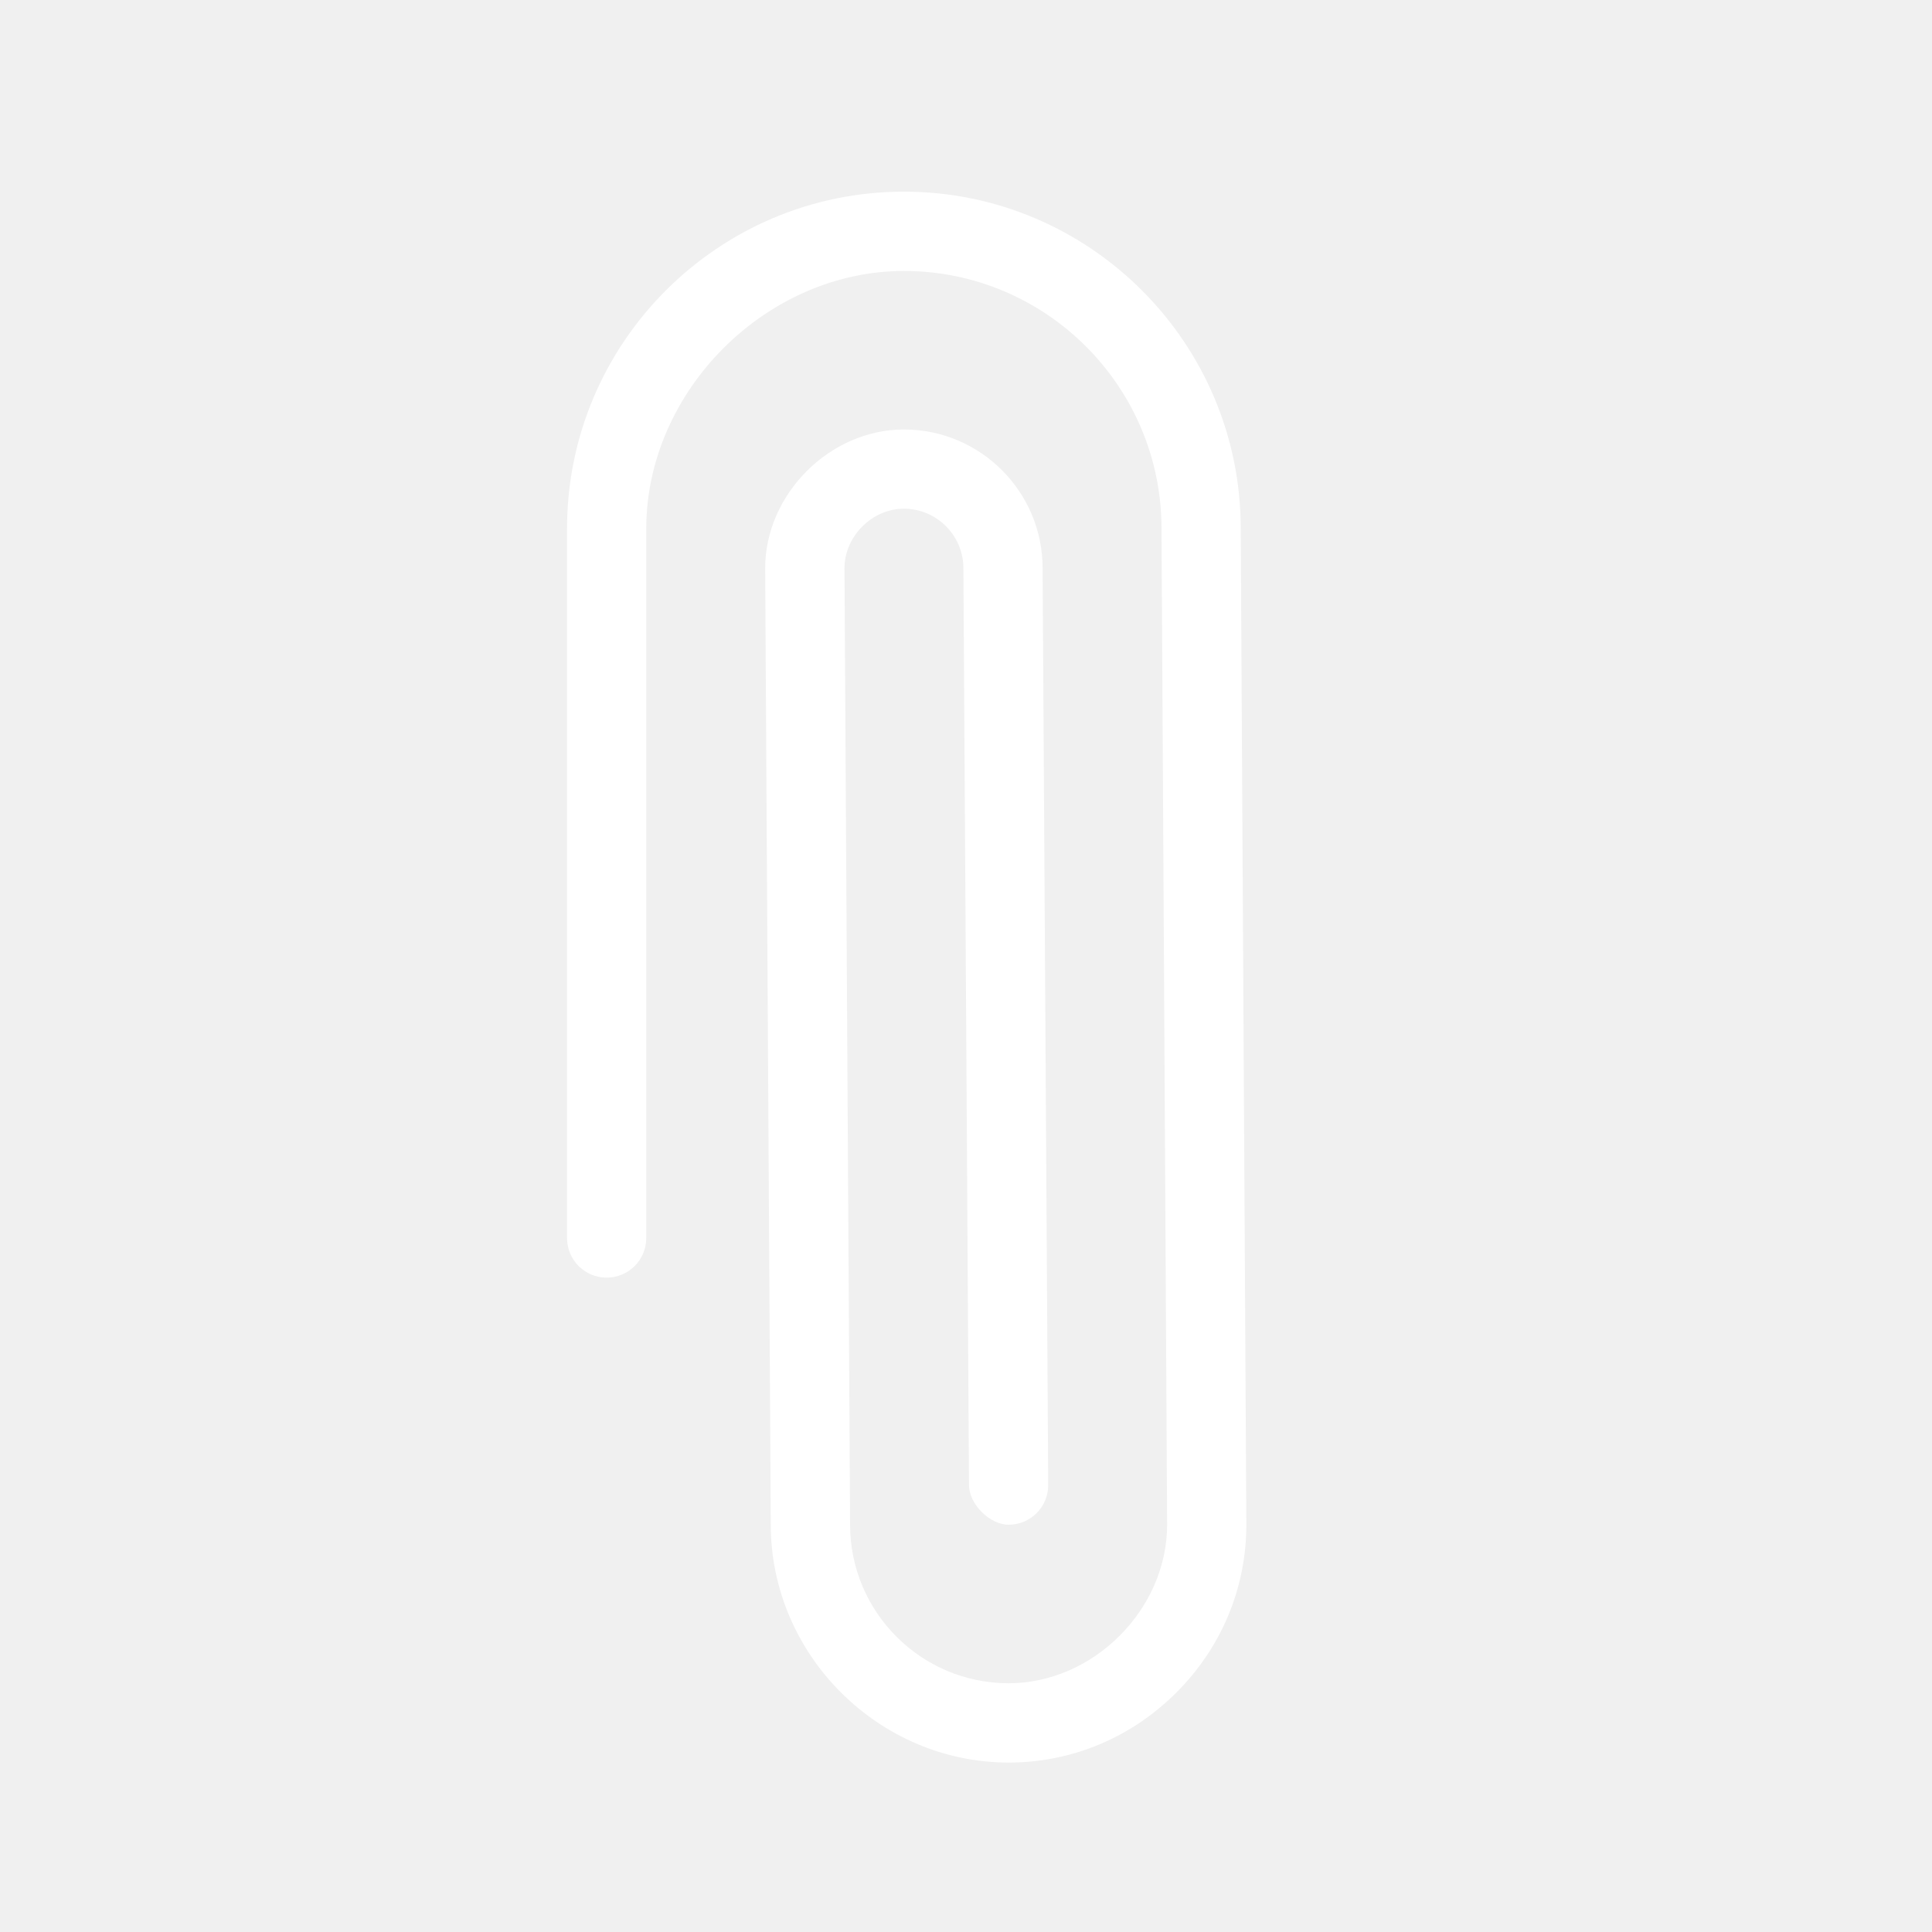
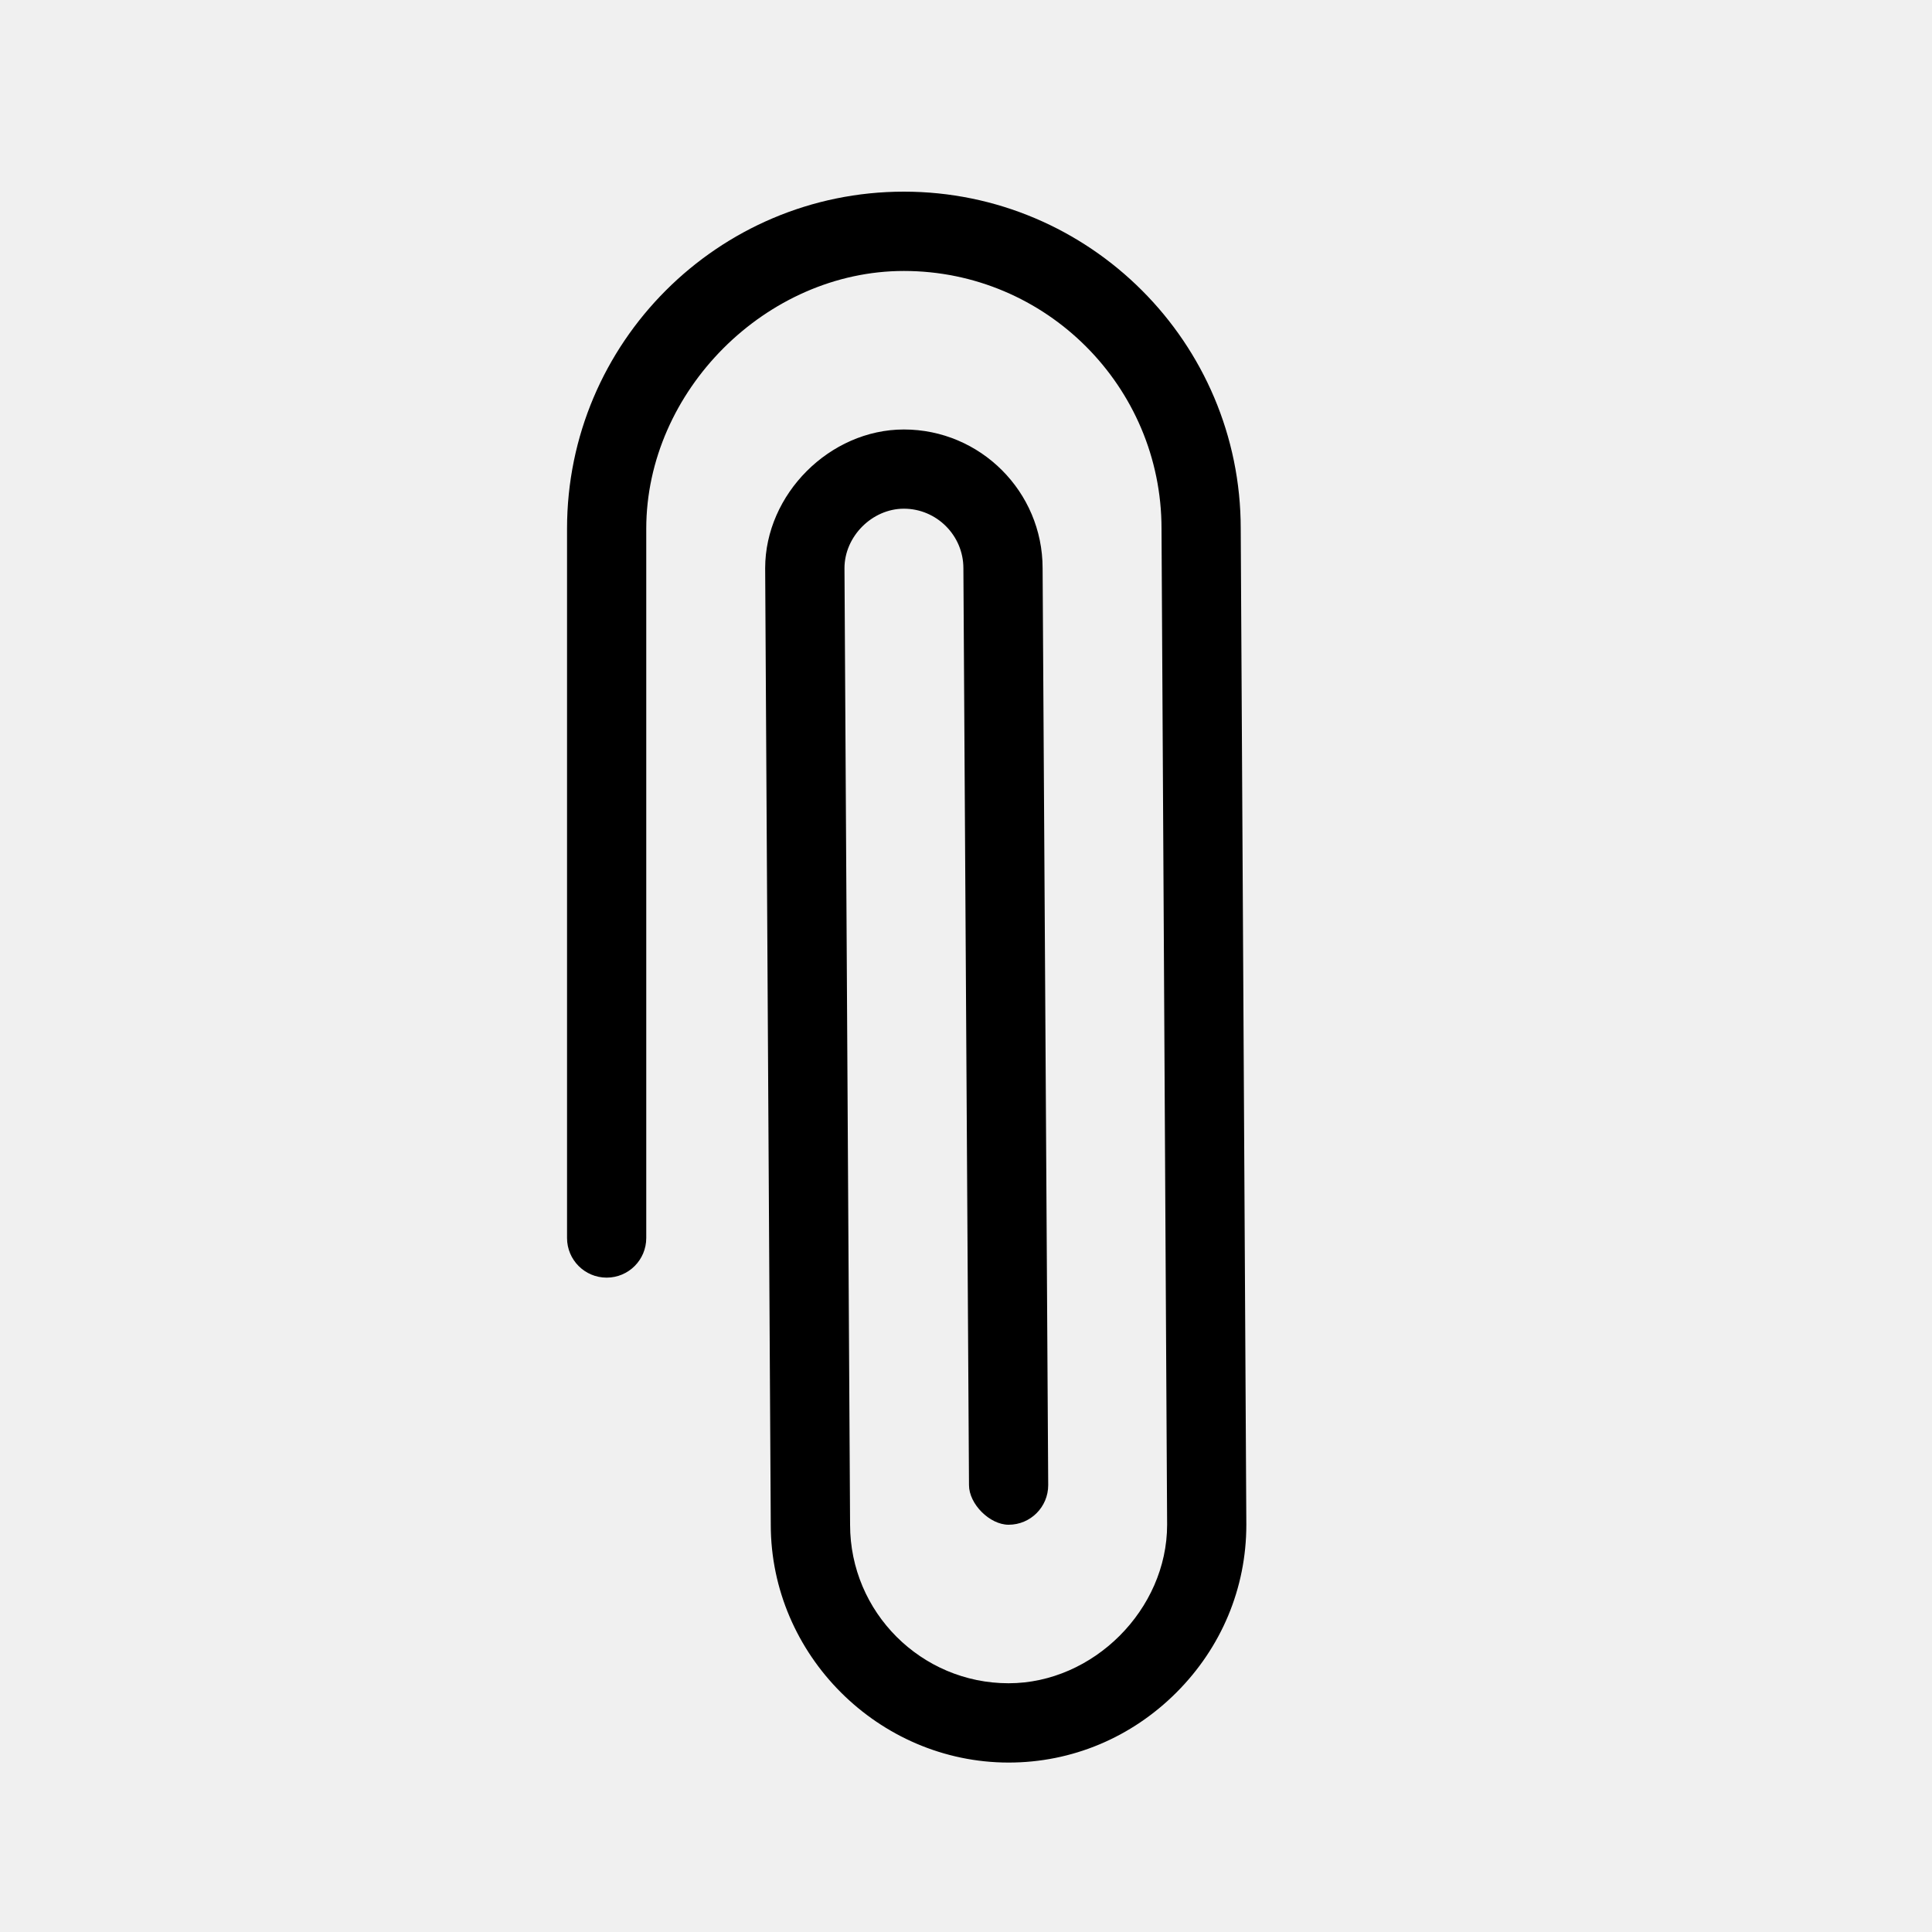
<svg xmlns="http://www.w3.org/2000/svg" width="20" height="20" viewBox="0 0 20 20" fill="none">
-   <path d="M9.357 1.984C7.434 1.984 5.87 3.549 5.87 5.472L5.87 12.816C5.87 13.042 6.053 13.226 6.28 13.226C6.507 13.226 6.69 13.042 6.69 12.816L6.69 5.472C6.691 4.047 7.932 2.805 9.357 2.805C10.828 2.805 12.024 4.001 12.024 5.472L12.082 15.784C12.082 16.661 11.318 17.425 10.441 17.425C9.536 17.425 8.8 16.689 8.8 15.784L8.742 5.882C8.742 5.553 9.028 5.266 9.357 5.266C9.696 5.266 9.973 5.543 9.973 5.882L10.031 15.374C10.031 15.569 10.245 15.784 10.441 15.784C10.668 15.784 10.851 15.6 10.851 15.374L10.793 5.882C10.793 5.09 10.149 4.446 9.357 4.446C8.59 4.446 7.921 5.116 7.921 5.882L7.979 15.784C7.979 17.131 9.094 18.245 10.441 18.246C11.098 18.246 11.713 17.986 12.178 17.521C12.643 17.056 12.902 16.442 12.902 15.784L12.844 5.472C12.844 3.548 11.28 1.984 9.357 1.984Z" fill="white" />
+   <path d="M9.357 1.984C7.434 1.984 5.87 3.549 5.87 5.472L5.87 12.816C5.87 13.042 6.053 13.226 6.28 13.226C6.507 13.226 6.69 13.042 6.69 12.816L6.69 5.472C6.691 4.047 7.932 2.805 9.357 2.805C10.828 2.805 12.024 4.001 12.024 5.472L12.082 15.784C12.082 16.661 11.318 17.425 10.441 17.425C9.536 17.425 8.8 16.689 8.8 15.784L8.742 5.882C8.742 5.553 9.028 5.266 9.357 5.266C9.696 5.266 9.973 5.543 9.973 5.882L10.031 15.374C10.031 15.569 10.245 15.784 10.441 15.784C10.668 15.784 10.851 15.6 10.851 15.374L10.793 5.882C10.793 5.09 10.149 4.446 9.357 4.446C8.59 4.446 7.921 5.116 7.921 5.882L7.979 15.784C7.979 17.131 9.094 18.245 10.441 18.246C11.098 18.246 11.713 17.986 12.178 17.521C12.643 17.056 12.902 16.442 12.902 15.784L12.844 5.472C12.844 3.548 11.28 1.984 9.357 1.984Z" fill="#000" />
</svg>
